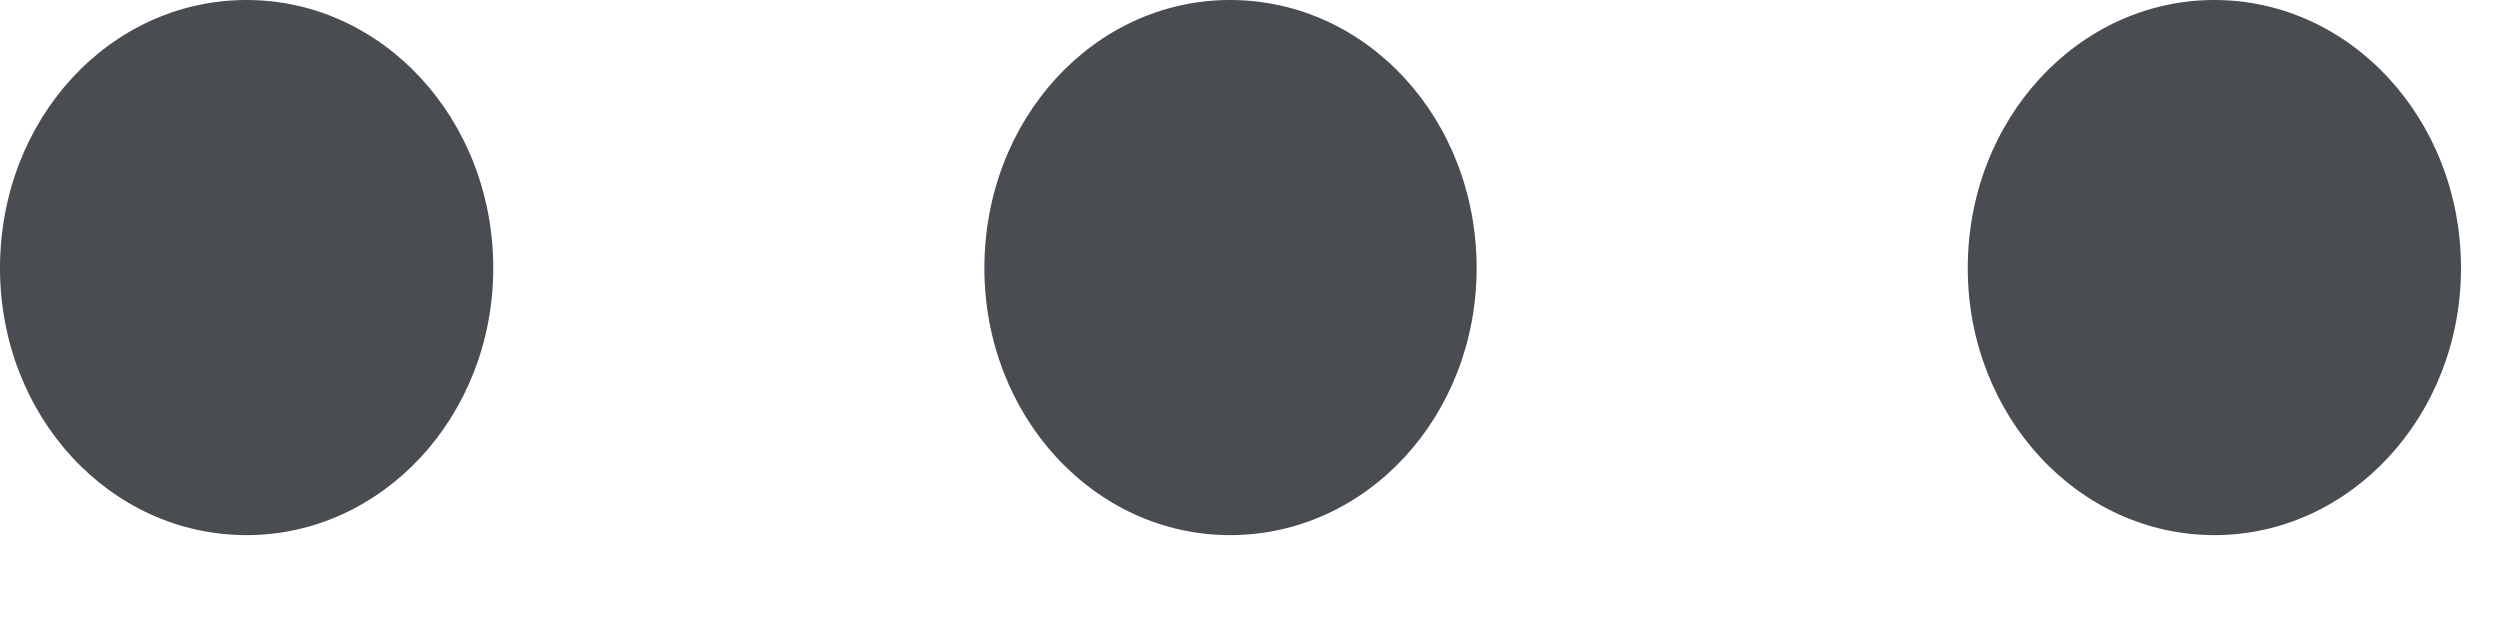
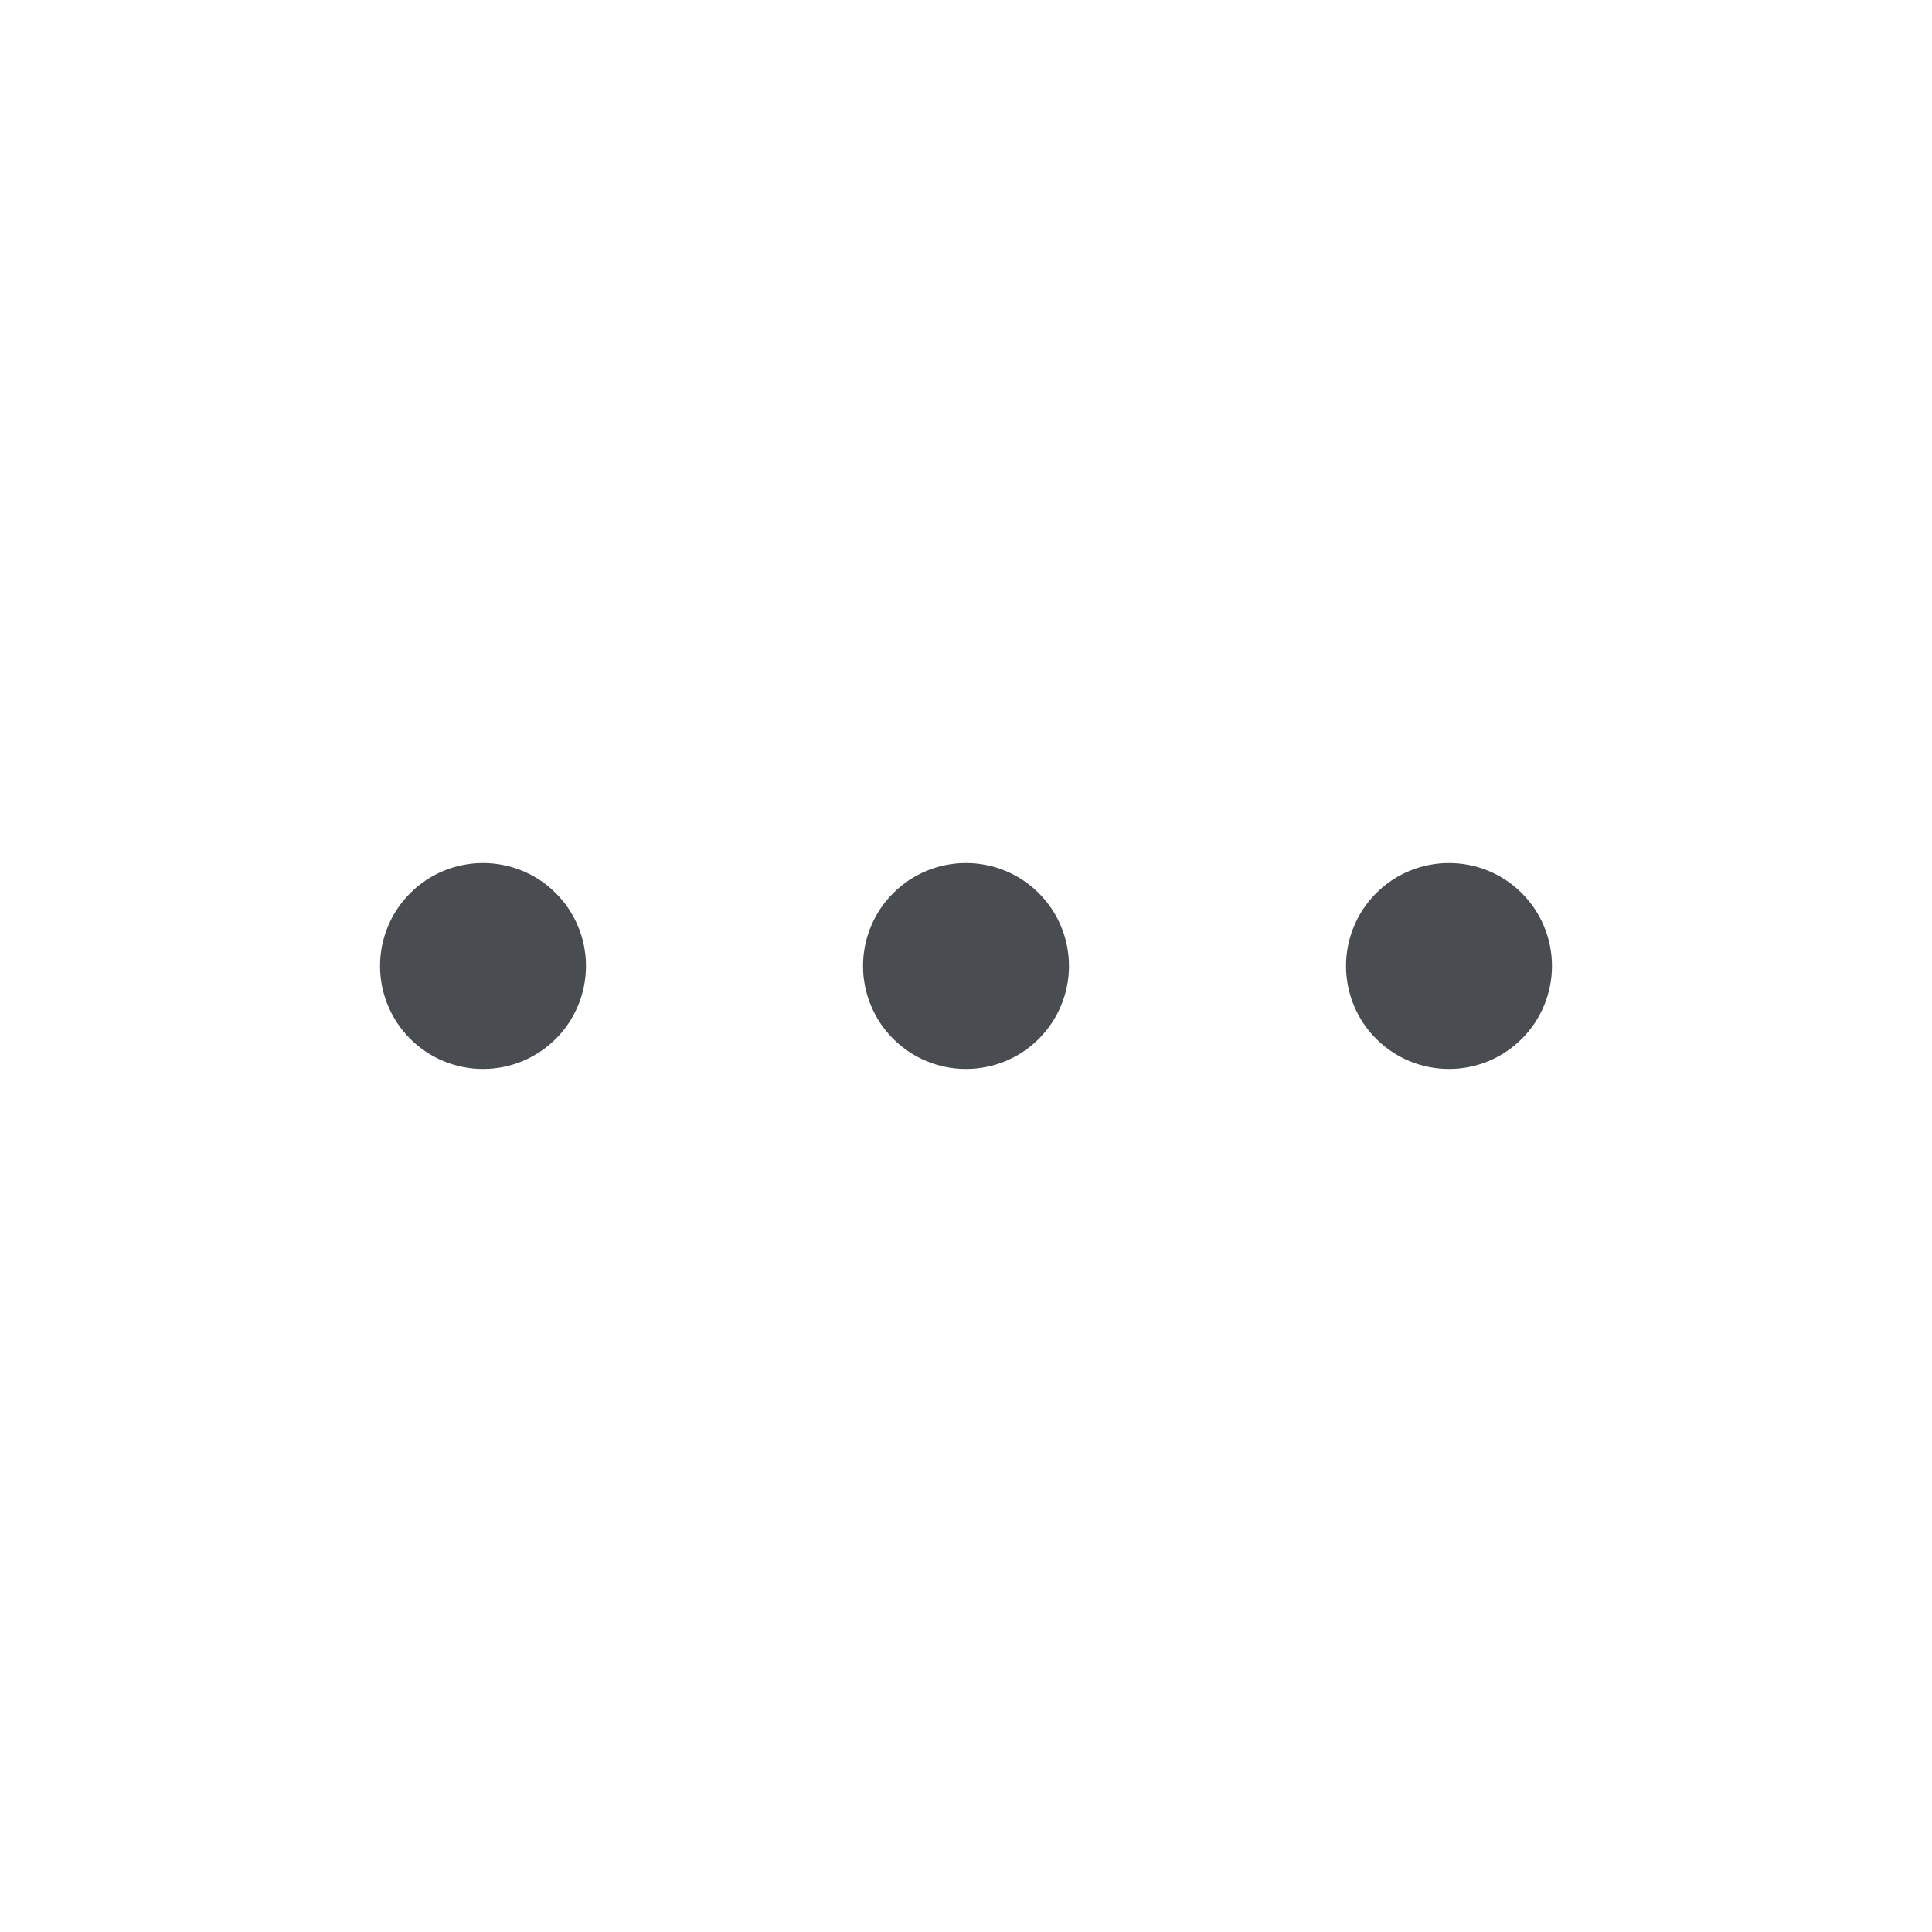
- <svg xmlns="http://www.w3.org/2000/svg" width="20" height="5" viewBox="0 0 20 5" fill="none">
-   <path d="M17.715 4.281C18.803 4.281 19.688 3.327 19.688 2.145C19.688 0.953 18.803 0 17.715 0C16.627 0 15.742 0.953 15.742 2.145C15.742 3.327 16.627 4.281 17.715 4.281Z" fill="#494C51" />
-   <path d="M9.84 4.281C10.936 4.281 11.813 3.327 11.813 2.145C11.813 0.953 10.936 0 9.84 0C8.752 0 7.875 0.953 7.875 2.145C7.875 3.327 8.752 4.281 9.84 4.281Z" fill="#494C51" />
-   <path d="M1.973 4.281C3.061 4.281 3.946 3.327 3.946 2.145C3.946 0.953 3.061 0 1.973 0C0.877 0 0 0.953 0 2.145C0 3.327 0.877 4.281 1.973 4.281Z" fill="#494C51" />
+ <svg xmlns="http://www.w3.org/2000/svg" width="34" height="34" viewBox="0 0 34 34" fill="none">
+   <path d="M9.562 17C9.562 17.282 9.451 17.552 9.251 17.751C9.052 17.951 8.782 18.062 8.5 18.062C8.218 18.062 7.948 17.951 7.749 17.751C7.549 17.552 7.438 17.282 7.438 17C7.438 16.718 7.549 16.448 7.749 16.249C7.948 16.049 8.218 15.938 8.5 15.938C8.782 15.938 9.052 16.049 9.251 16.249C9.451 16.448 9.562 16.718 9.562 17ZM18.062 17C18.062 17.282 17.951 17.552 17.751 17.751C17.552 17.951 17.282 18.062 17 18.062C16.718 18.062 16.448 17.951 16.249 17.751C16.049 17.552 15.938 17.282 15.938 17C15.938 16.718 16.049 16.448 16.249 16.249C16.448 16.049 16.718 15.938 17 15.938C17.282 15.938 17.552 16.049 17.751 16.249C17.951 16.448 18.062 16.718 18.062 17ZM26.562 17C26.562 17.282 26.451 17.552 26.251 17.751C26.052 17.951 25.782 18.062 25.5 18.062C25.218 18.062 24.948 17.951 24.749 17.751C24.549 17.552 24.438 17.282 24.438 17C24.438 16.718 24.549 16.448 24.749 16.249C24.948 16.049 25.218 15.938 25.5 15.938C25.782 15.938 26.052 16.049 26.251 16.249C26.451 16.448 26.562 16.718 26.562 17Z" fill="#494C51" stroke="#494C51" stroke-width="1.5" stroke-linecap="round" stroke-linejoin="round" />
</svg>
